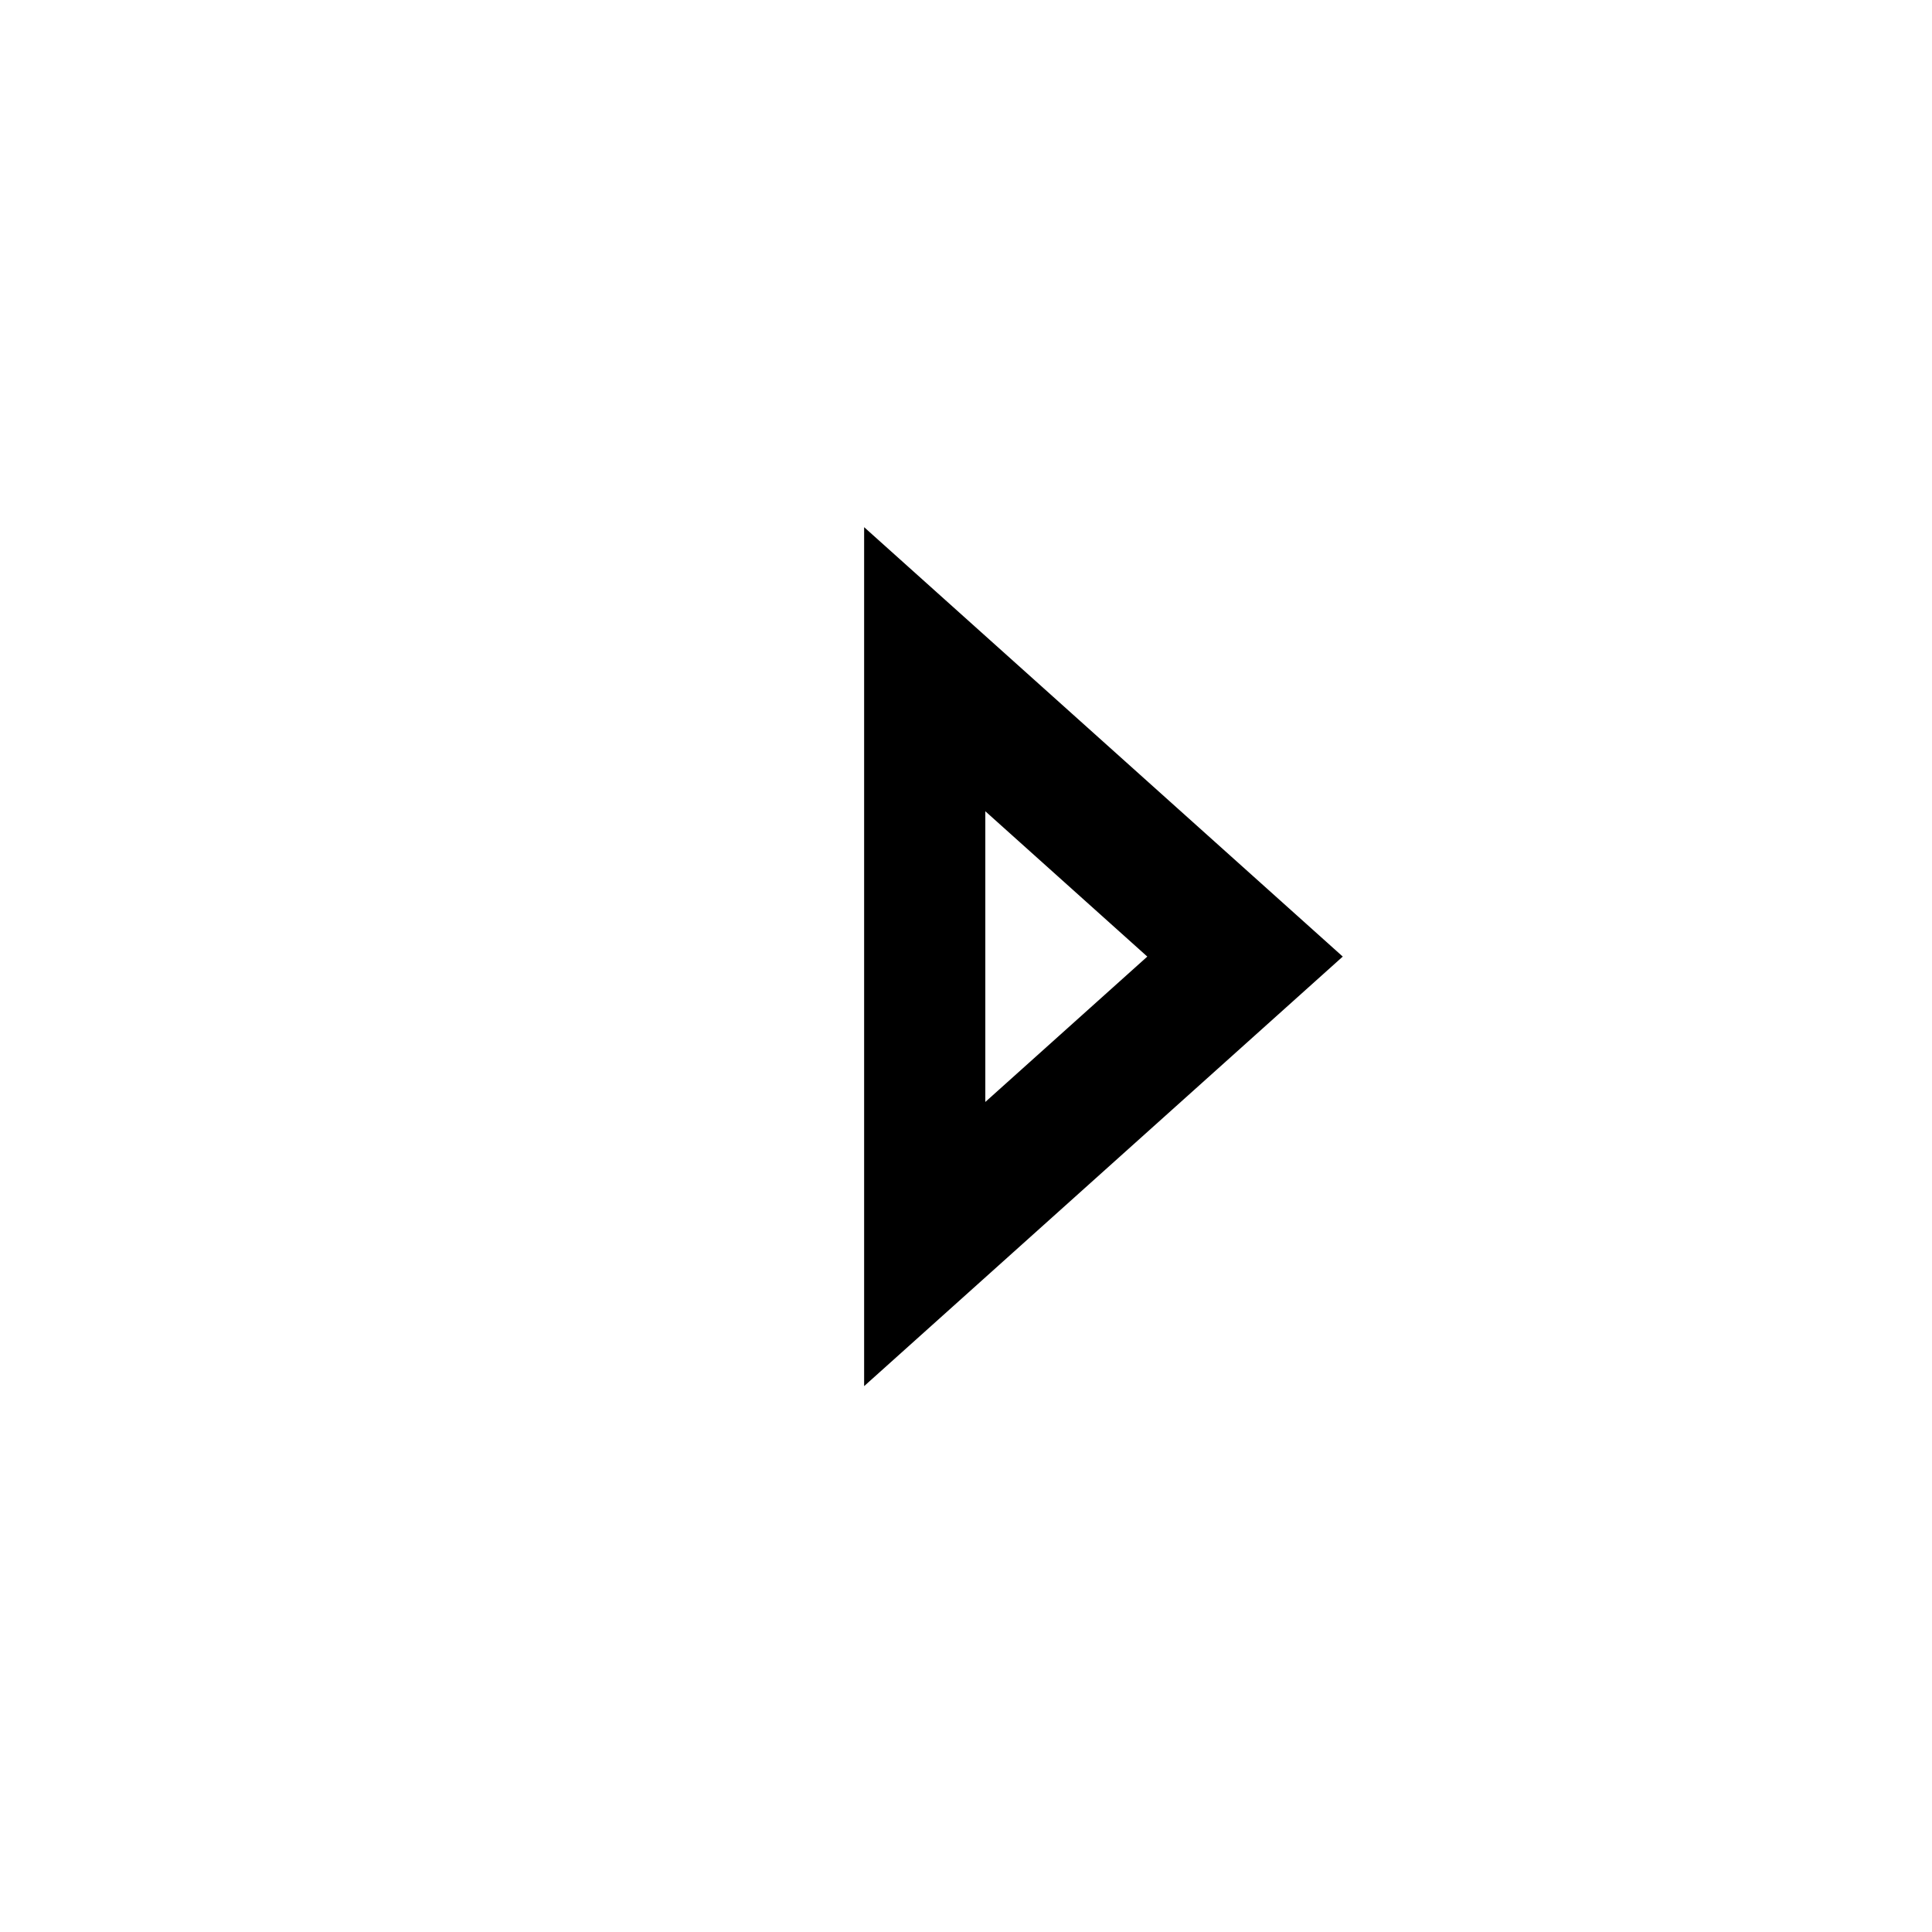
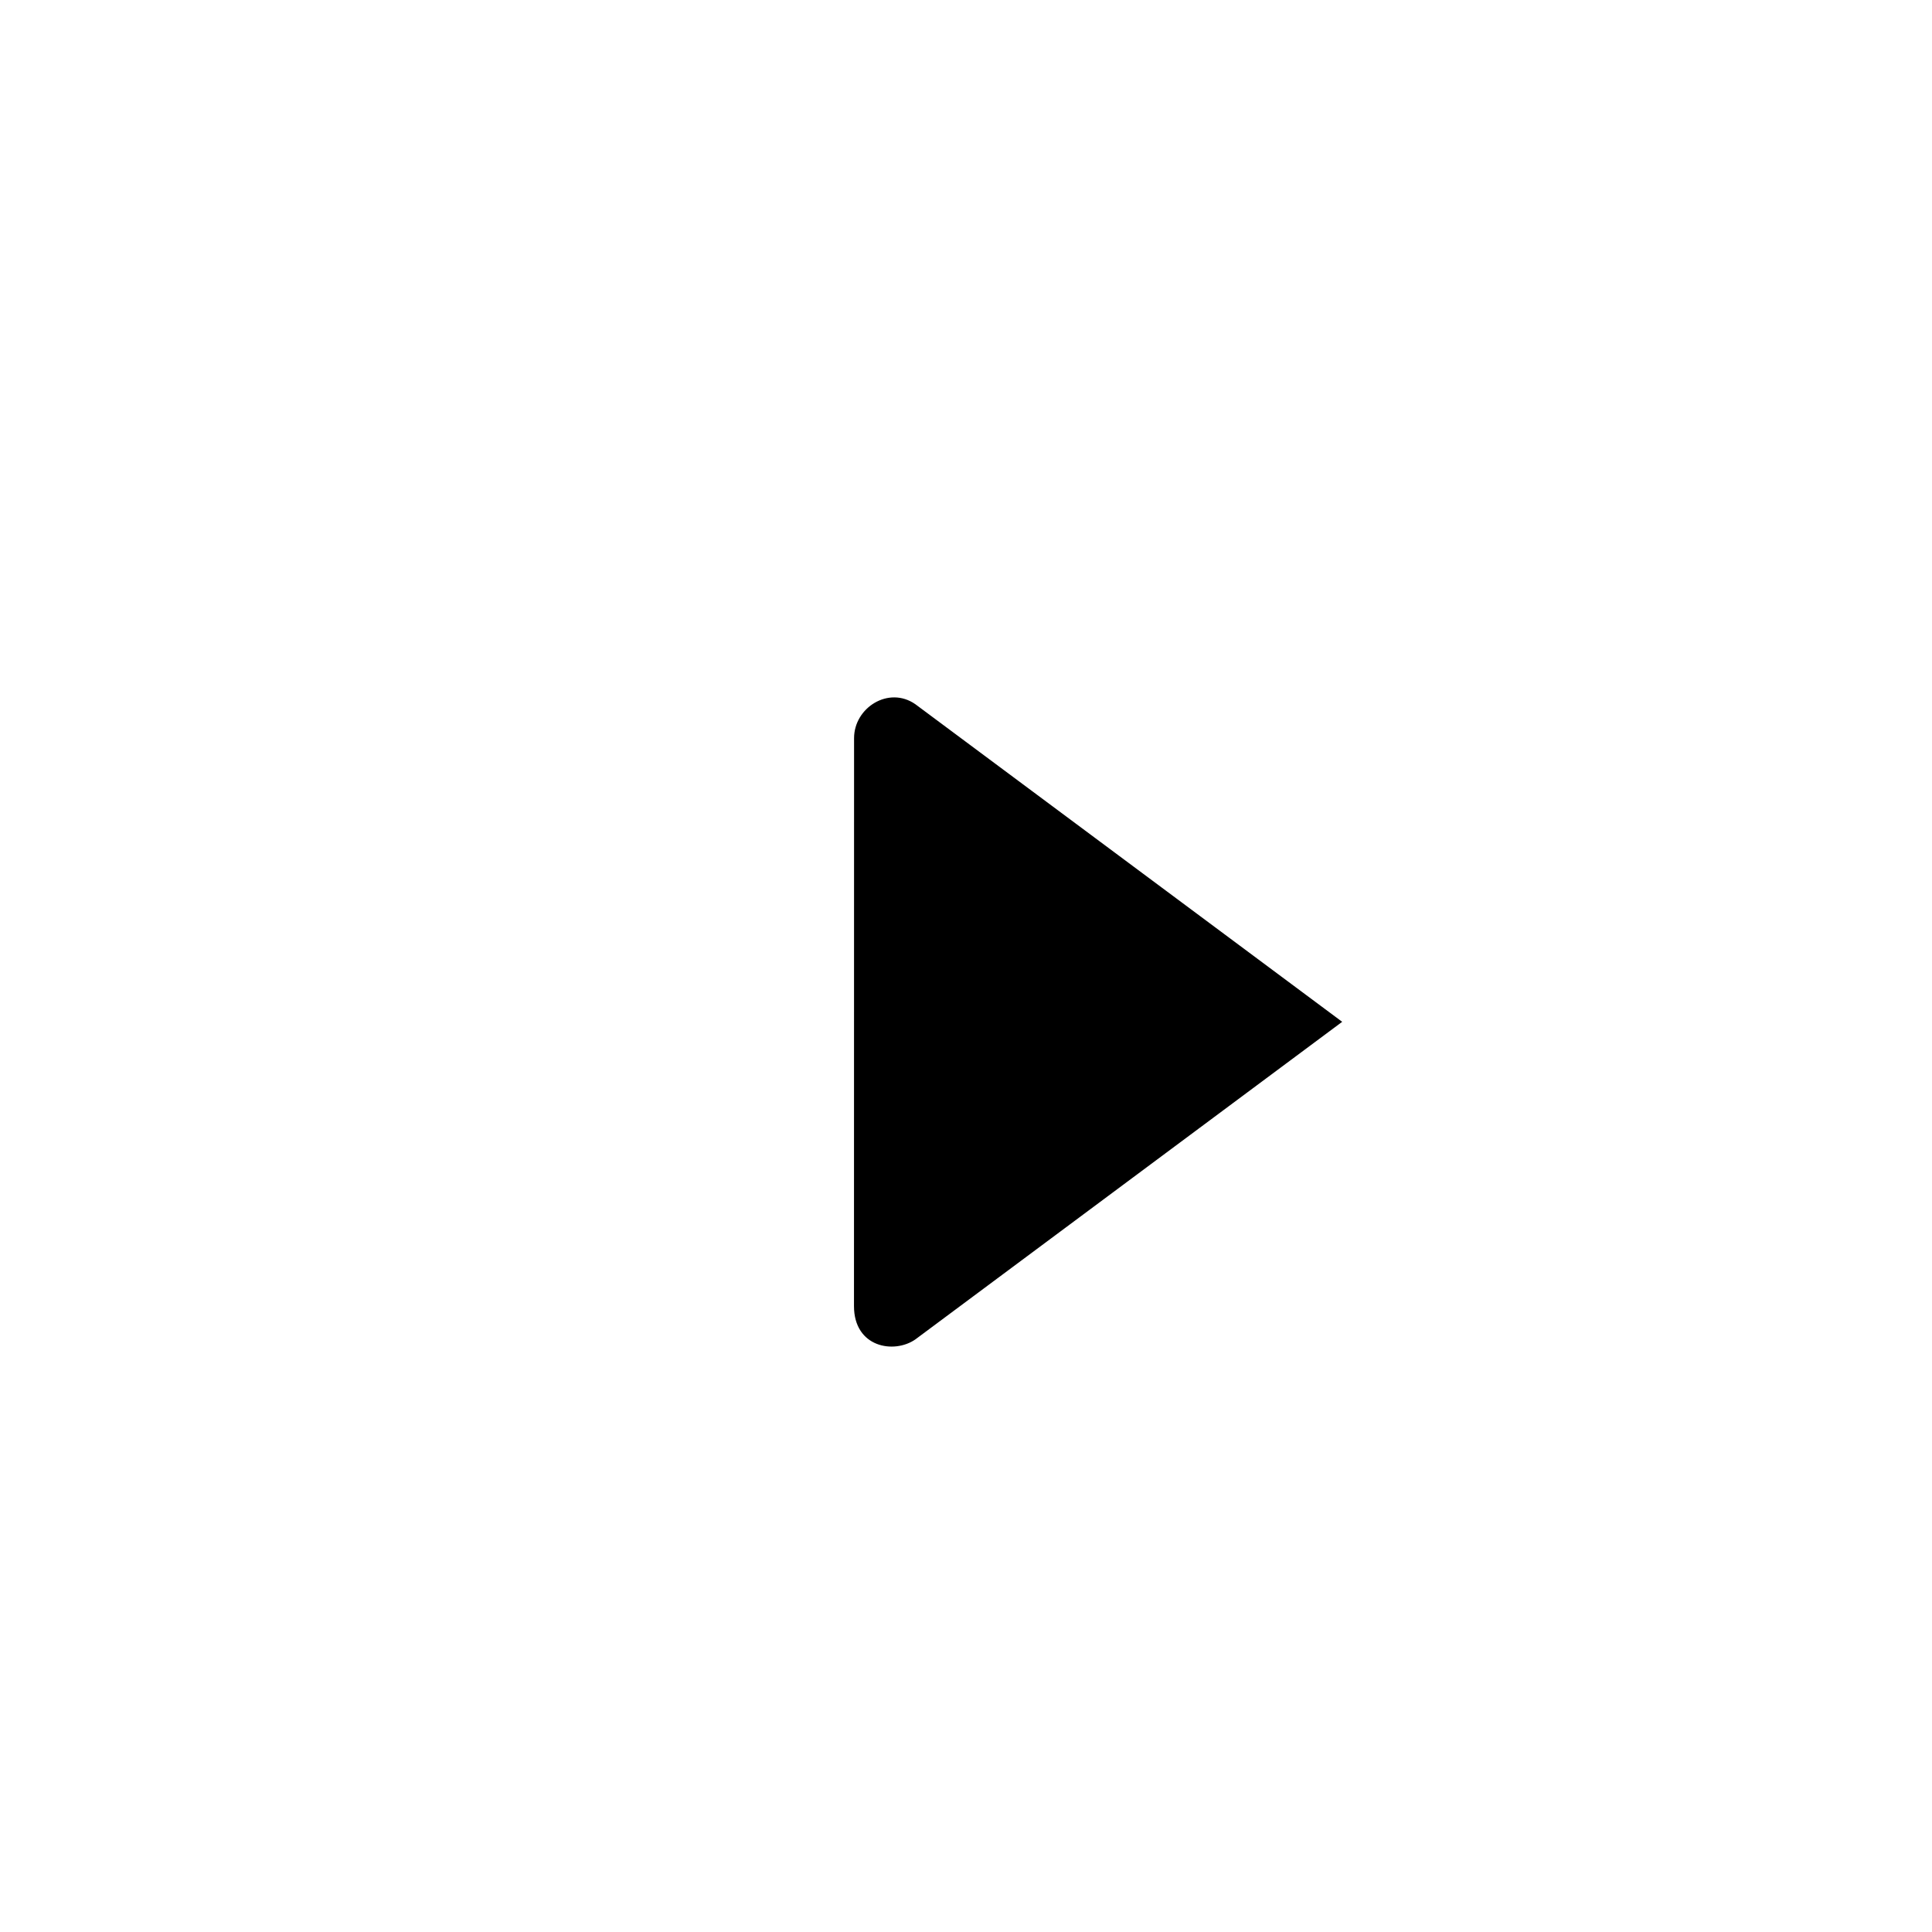
<svg xmlns="http://www.w3.org/2000/svg" viewBox="0 0 512 512" version="1.1" id="svg4">
  <defs id="defs8" />
-   <path style="fill:#000000;fill-rule:evenodd;stroke:#000000;stroke-width:0.934px;stroke-linecap:butt;stroke-linejoin:miter;stroke-opacity:1" d="M 229.471,140.755 V 366.292 L 355.146,253.504 Z m 31.18,73.19 44.095,39.56 -44.095,39.572 z" id="path89" />
+   <path style="fill:#000000;fill-rule:evenodd;stroke:#000000;stroke-width:0.769px;stroke-linecap:butt;stroke-linejoin:miter;stroke-opacity:1" d="m 226.722,195.611 -0.022,150.525 c 0,10.611 10.229,12.257 15.632,8.525 L 355.05,270.792 242.346,186.932 c -6.785,-4.725 -15.624,0.912 -15.624,8.678 z" id="path89-3" />
</svg>
